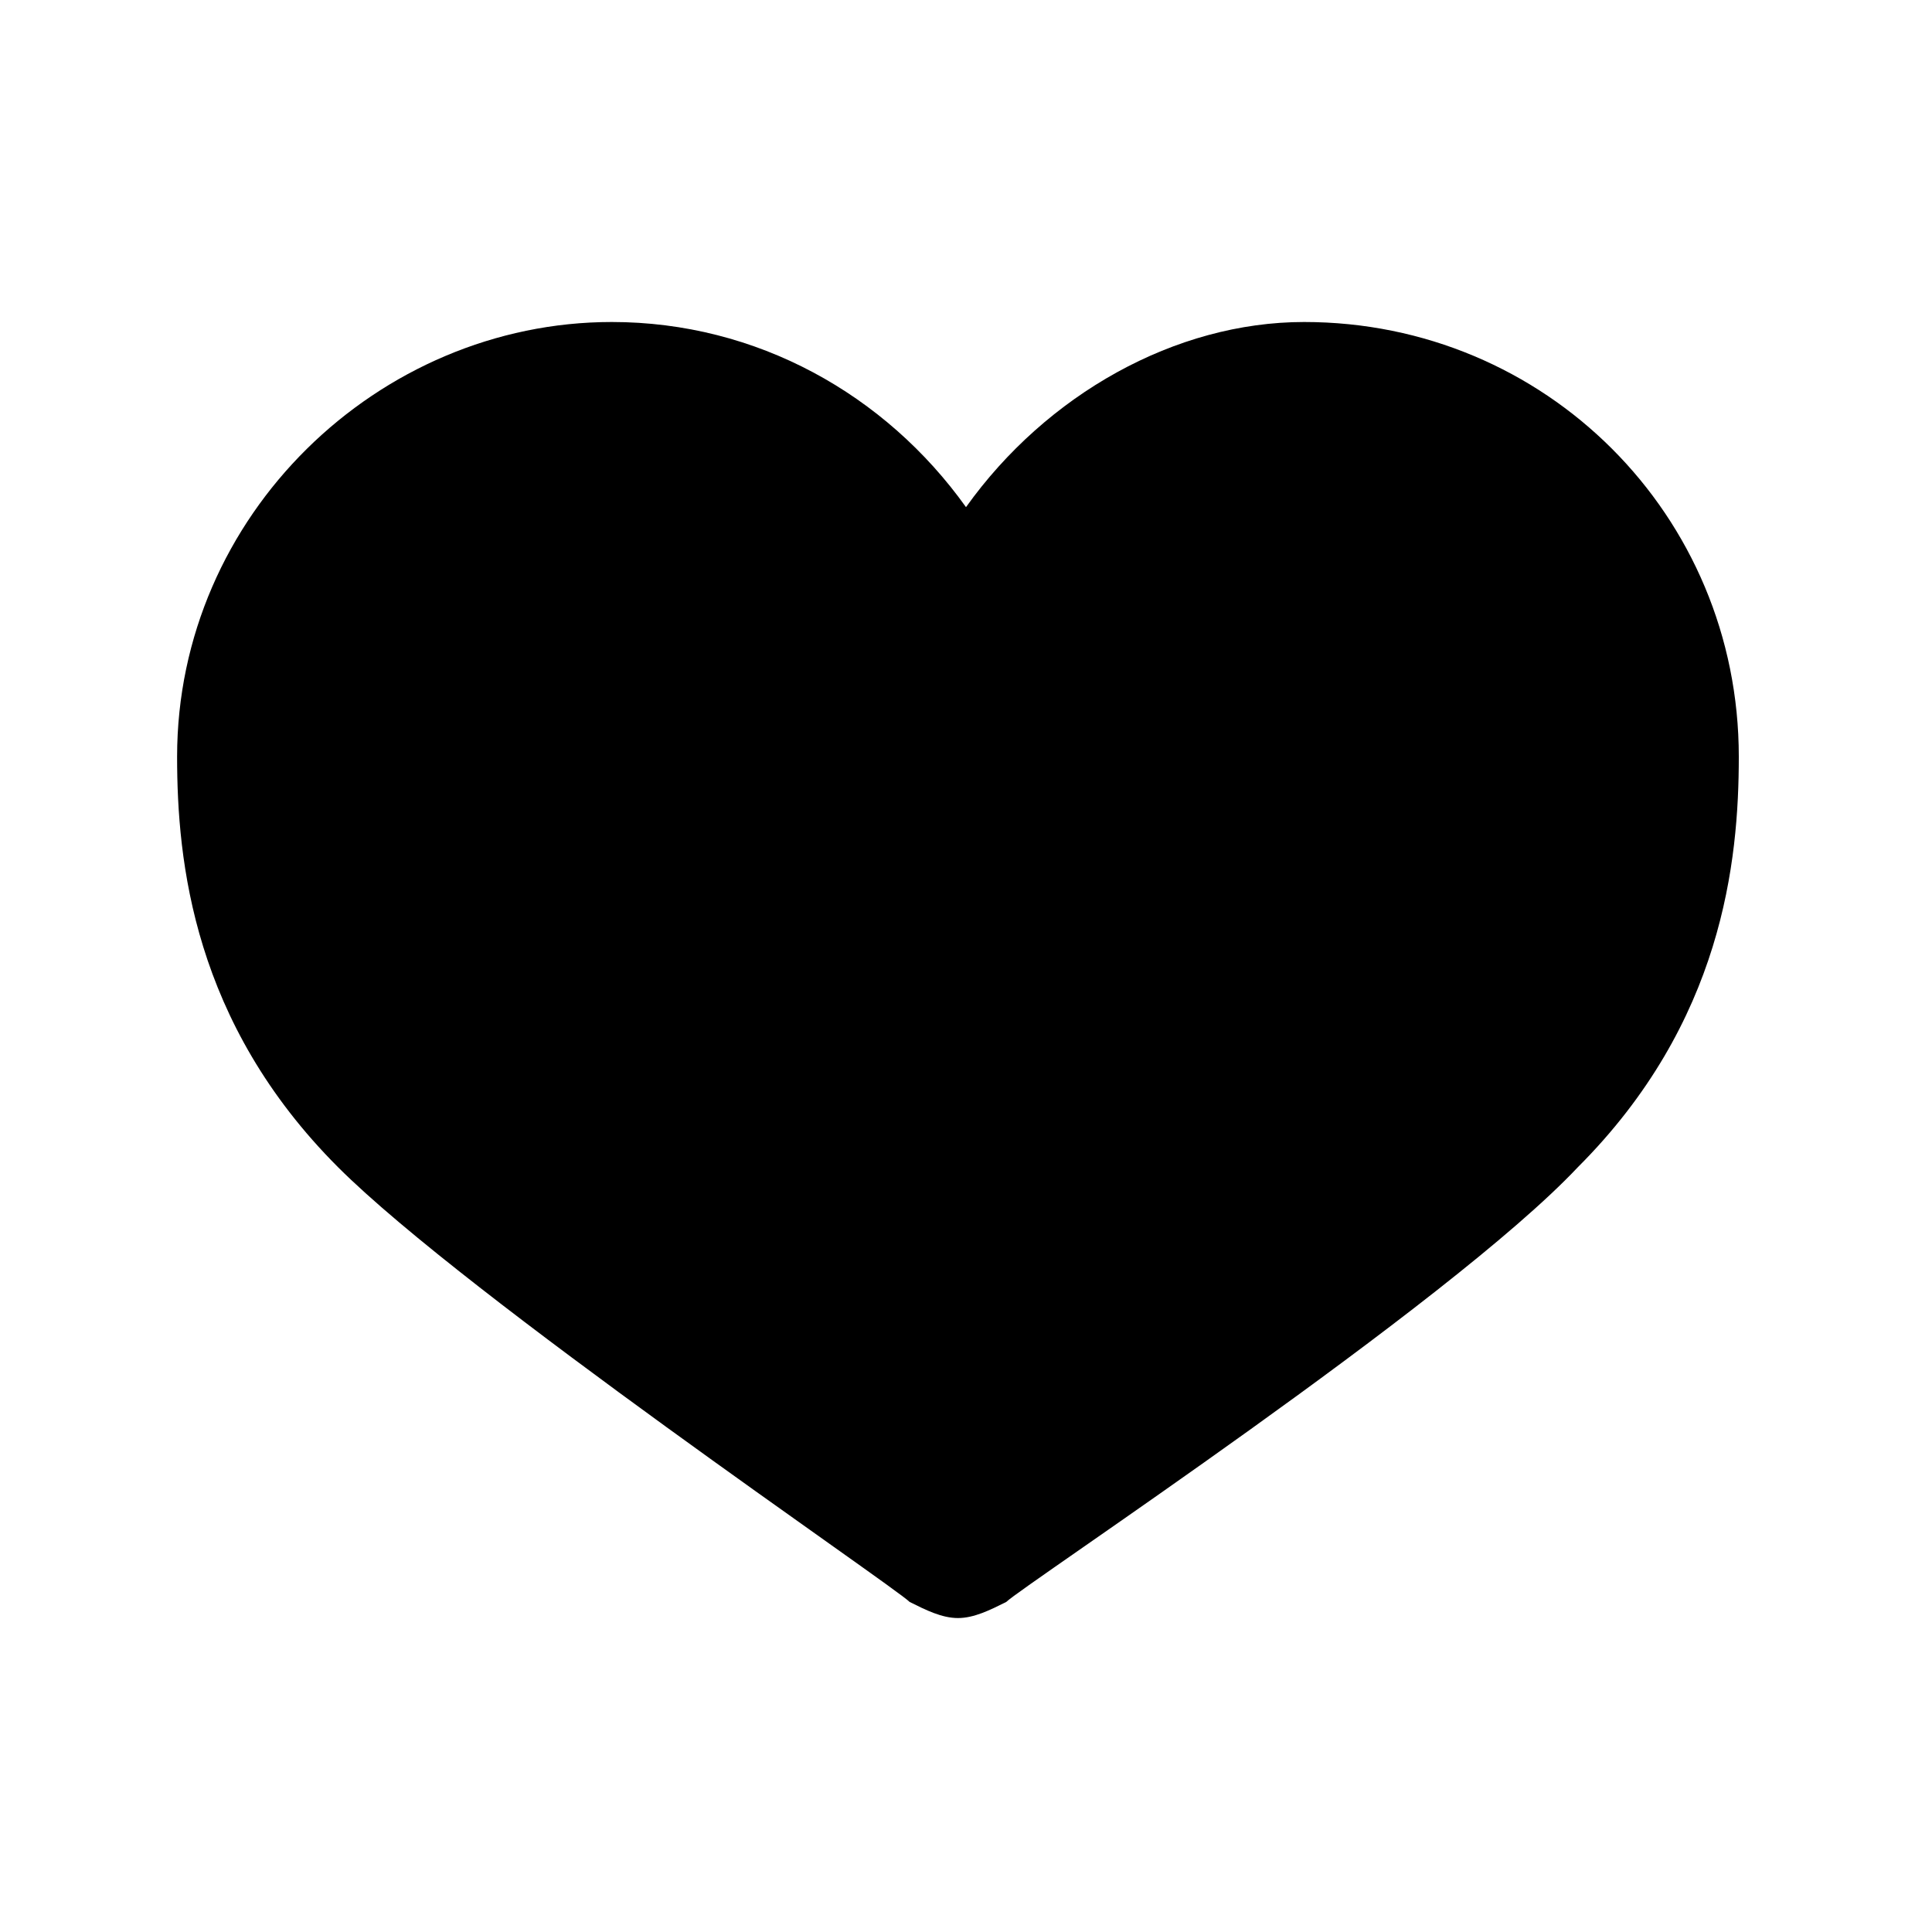
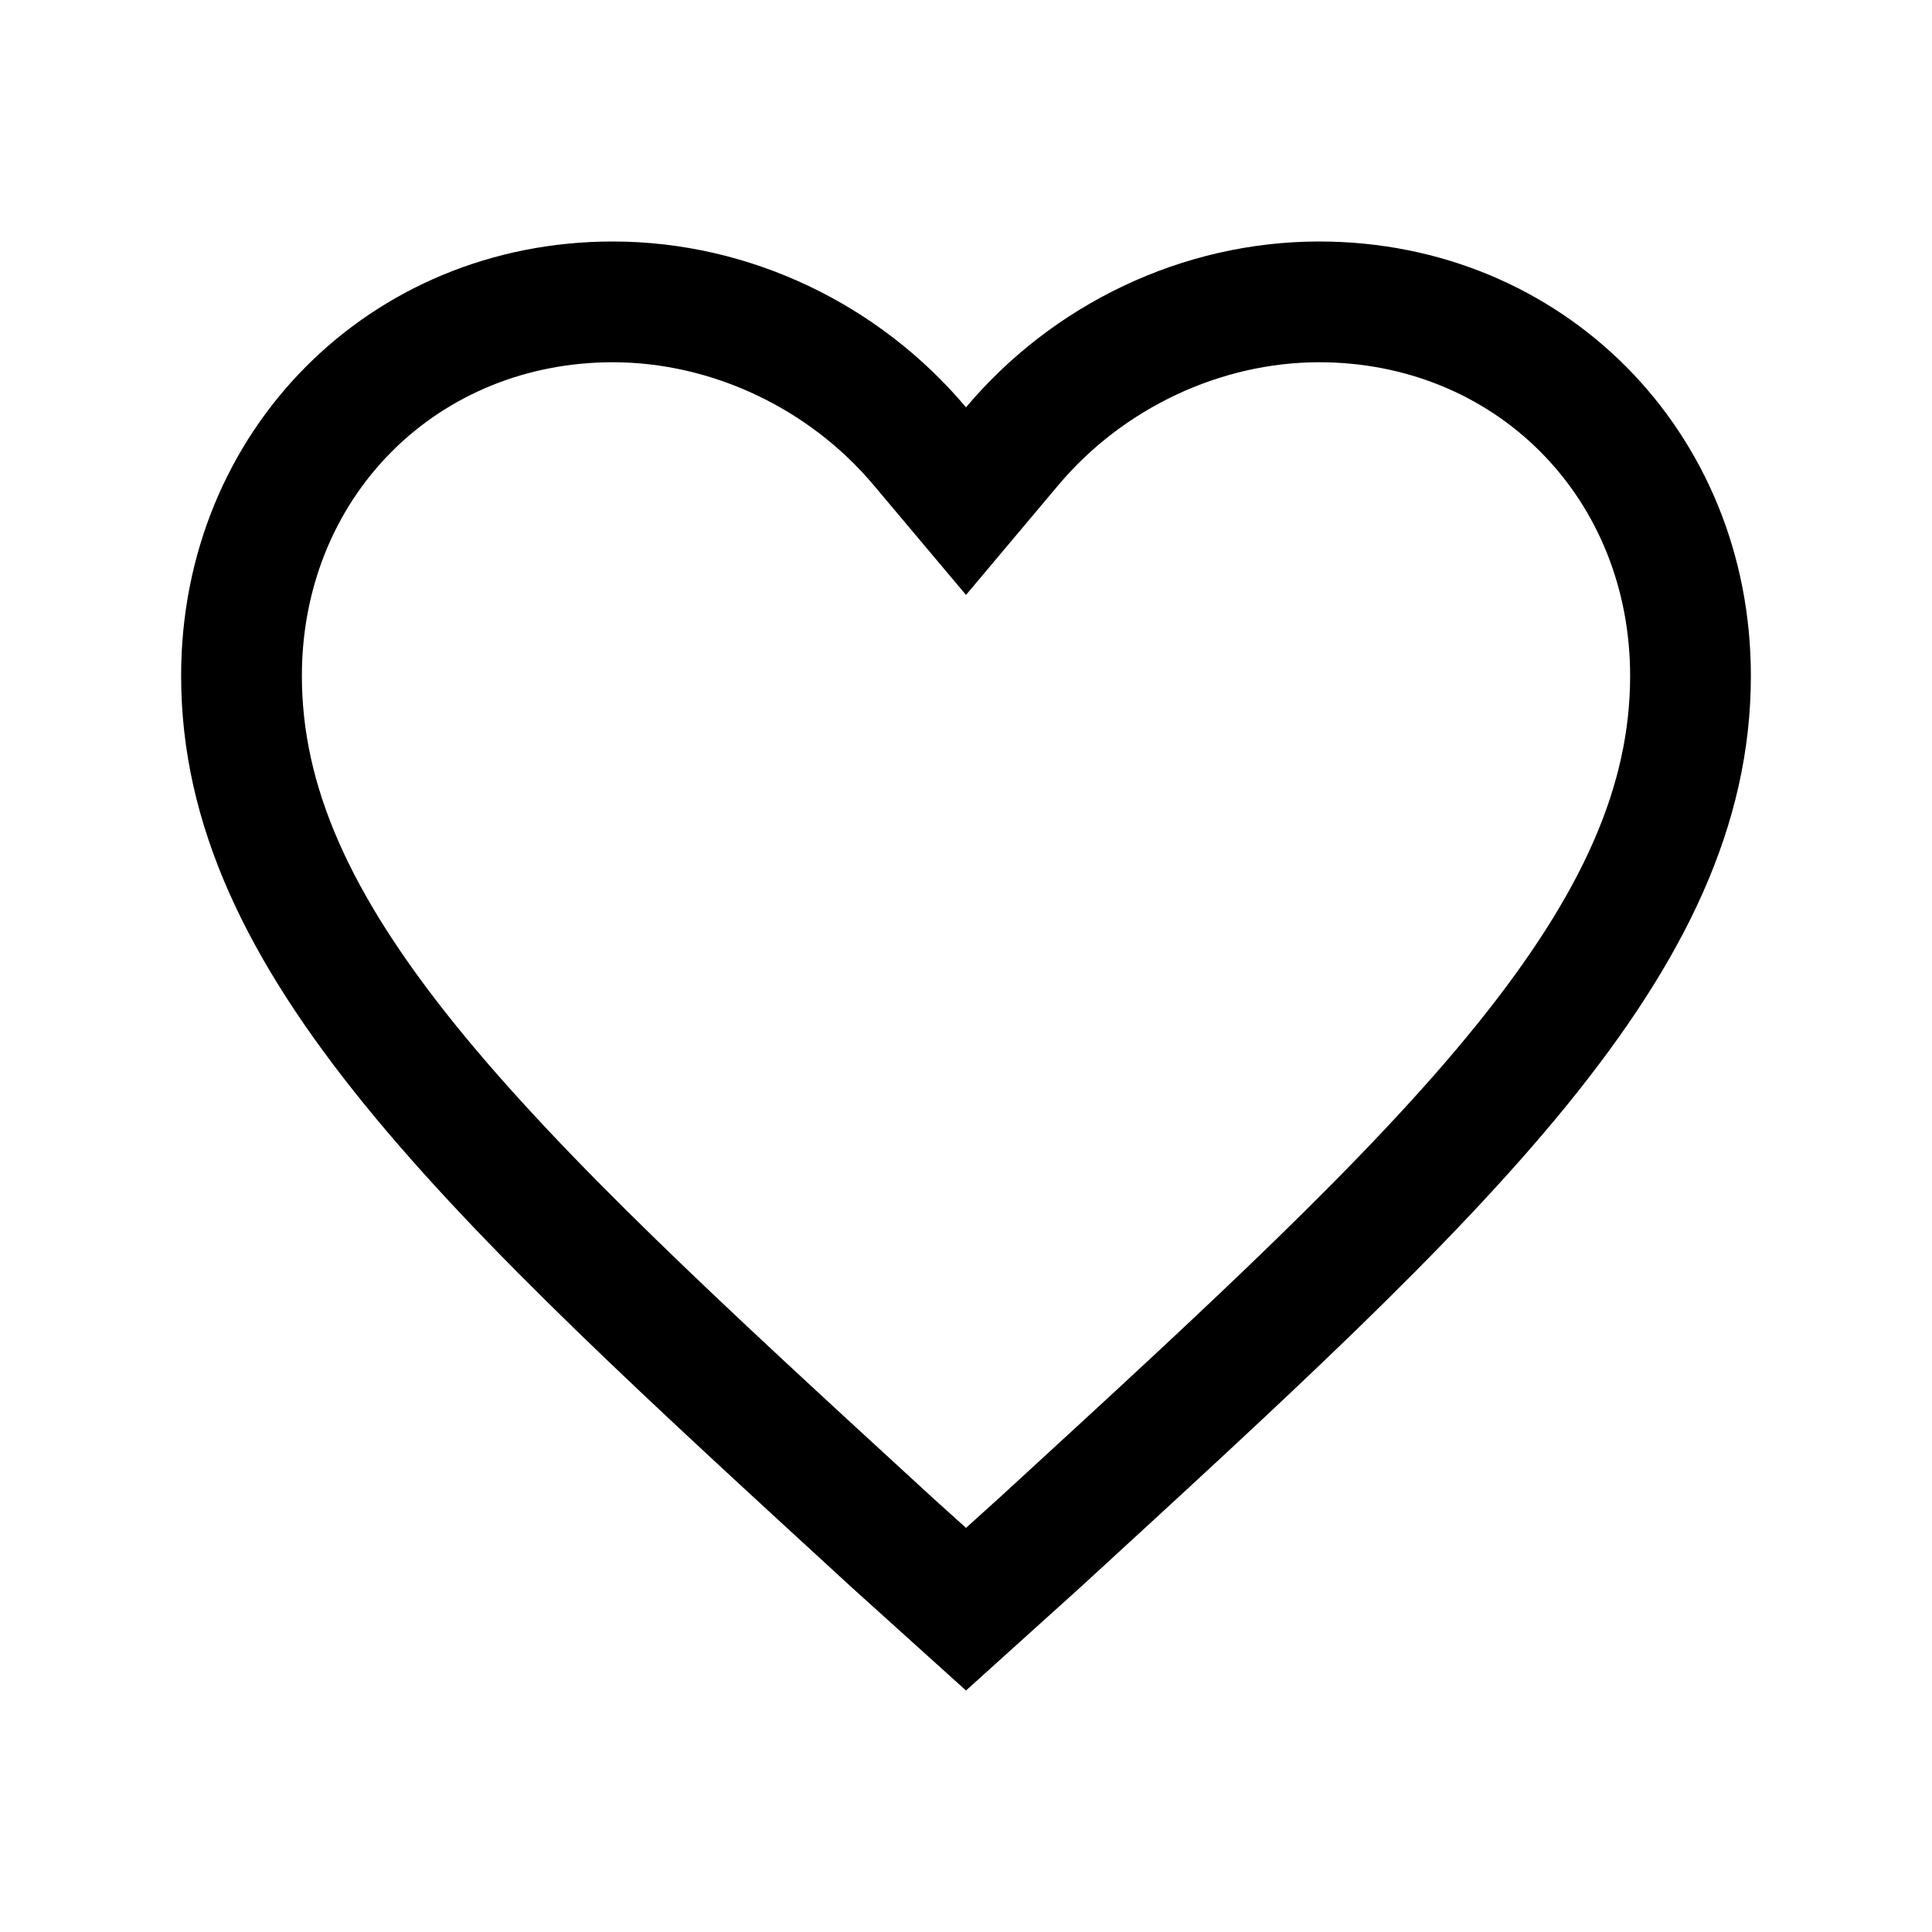
- <svg xmlns="http://www.w3.org/2000/svg" version="1" width="24" height="24" viewBox="0 0 24 24">
-   <path d="M2.2 9.4c0 1.3.2 3.3 2 5.1 1.6 1.6 6.9 5.2 7.1 5.4.2.1.4.2.6.2s.4-.1.6-.2c.2-.2 5.5-3.7 7.1-5.4 1.8-1.8 2-3.8 2-5.1 0-3-2.4-5.4-5.4-5.4-1.6 0-3.2.9-4.2 2.3C11 4.9 9.4 4 7.6 4 4.7 4 2.2 6.4 2.2 9.4z" />
+ <svg xmlns="http://www.w3.org/2000/svg" version="1.1" id="Layer_1" x="0px" y="0px" width="512px" height="512px" viewBox="0 0 512 512" xml:space="preserve">
+   <path d="M349.6 64c-36.4 0-70.718 16.742-93.6 43.947C233.117 80.742 198.8 64 162.4 64 97.918 64 48 114.221 48 179.095c0 79.516 70.718 143.348 177.836 241.694L256 448l30.164-27.211C393.281 322.442 464 258.61 464 179.095 464 114.221 414.082 64 349.6 64zm-80.764 329.257l-4.219 3.873-8.617 7.773-8.616-7.772-4.214-3.869c-50.418-46.282-93.961-86.254-122.746-121.994C92.467 236.555 80 208.128 80 179.095c0-22.865 8.422-43.931 23.715-59.316C118.957 104.445 139.798 96 162.4 96c26.134 0 51.97 12.167 69.11 32.545L256 157.661l24.489-29.116C297.63 108.167 323.465 96 349.6 96c22.603 0 43.443 8.445 58.686 23.778C423.578 135.164 432 156.229 432 179.095c0 29.033-12.467 57.459-40.422 92.171-28.784 35.74-72.325 75.709-122.742 121.991z" />
</svg>
